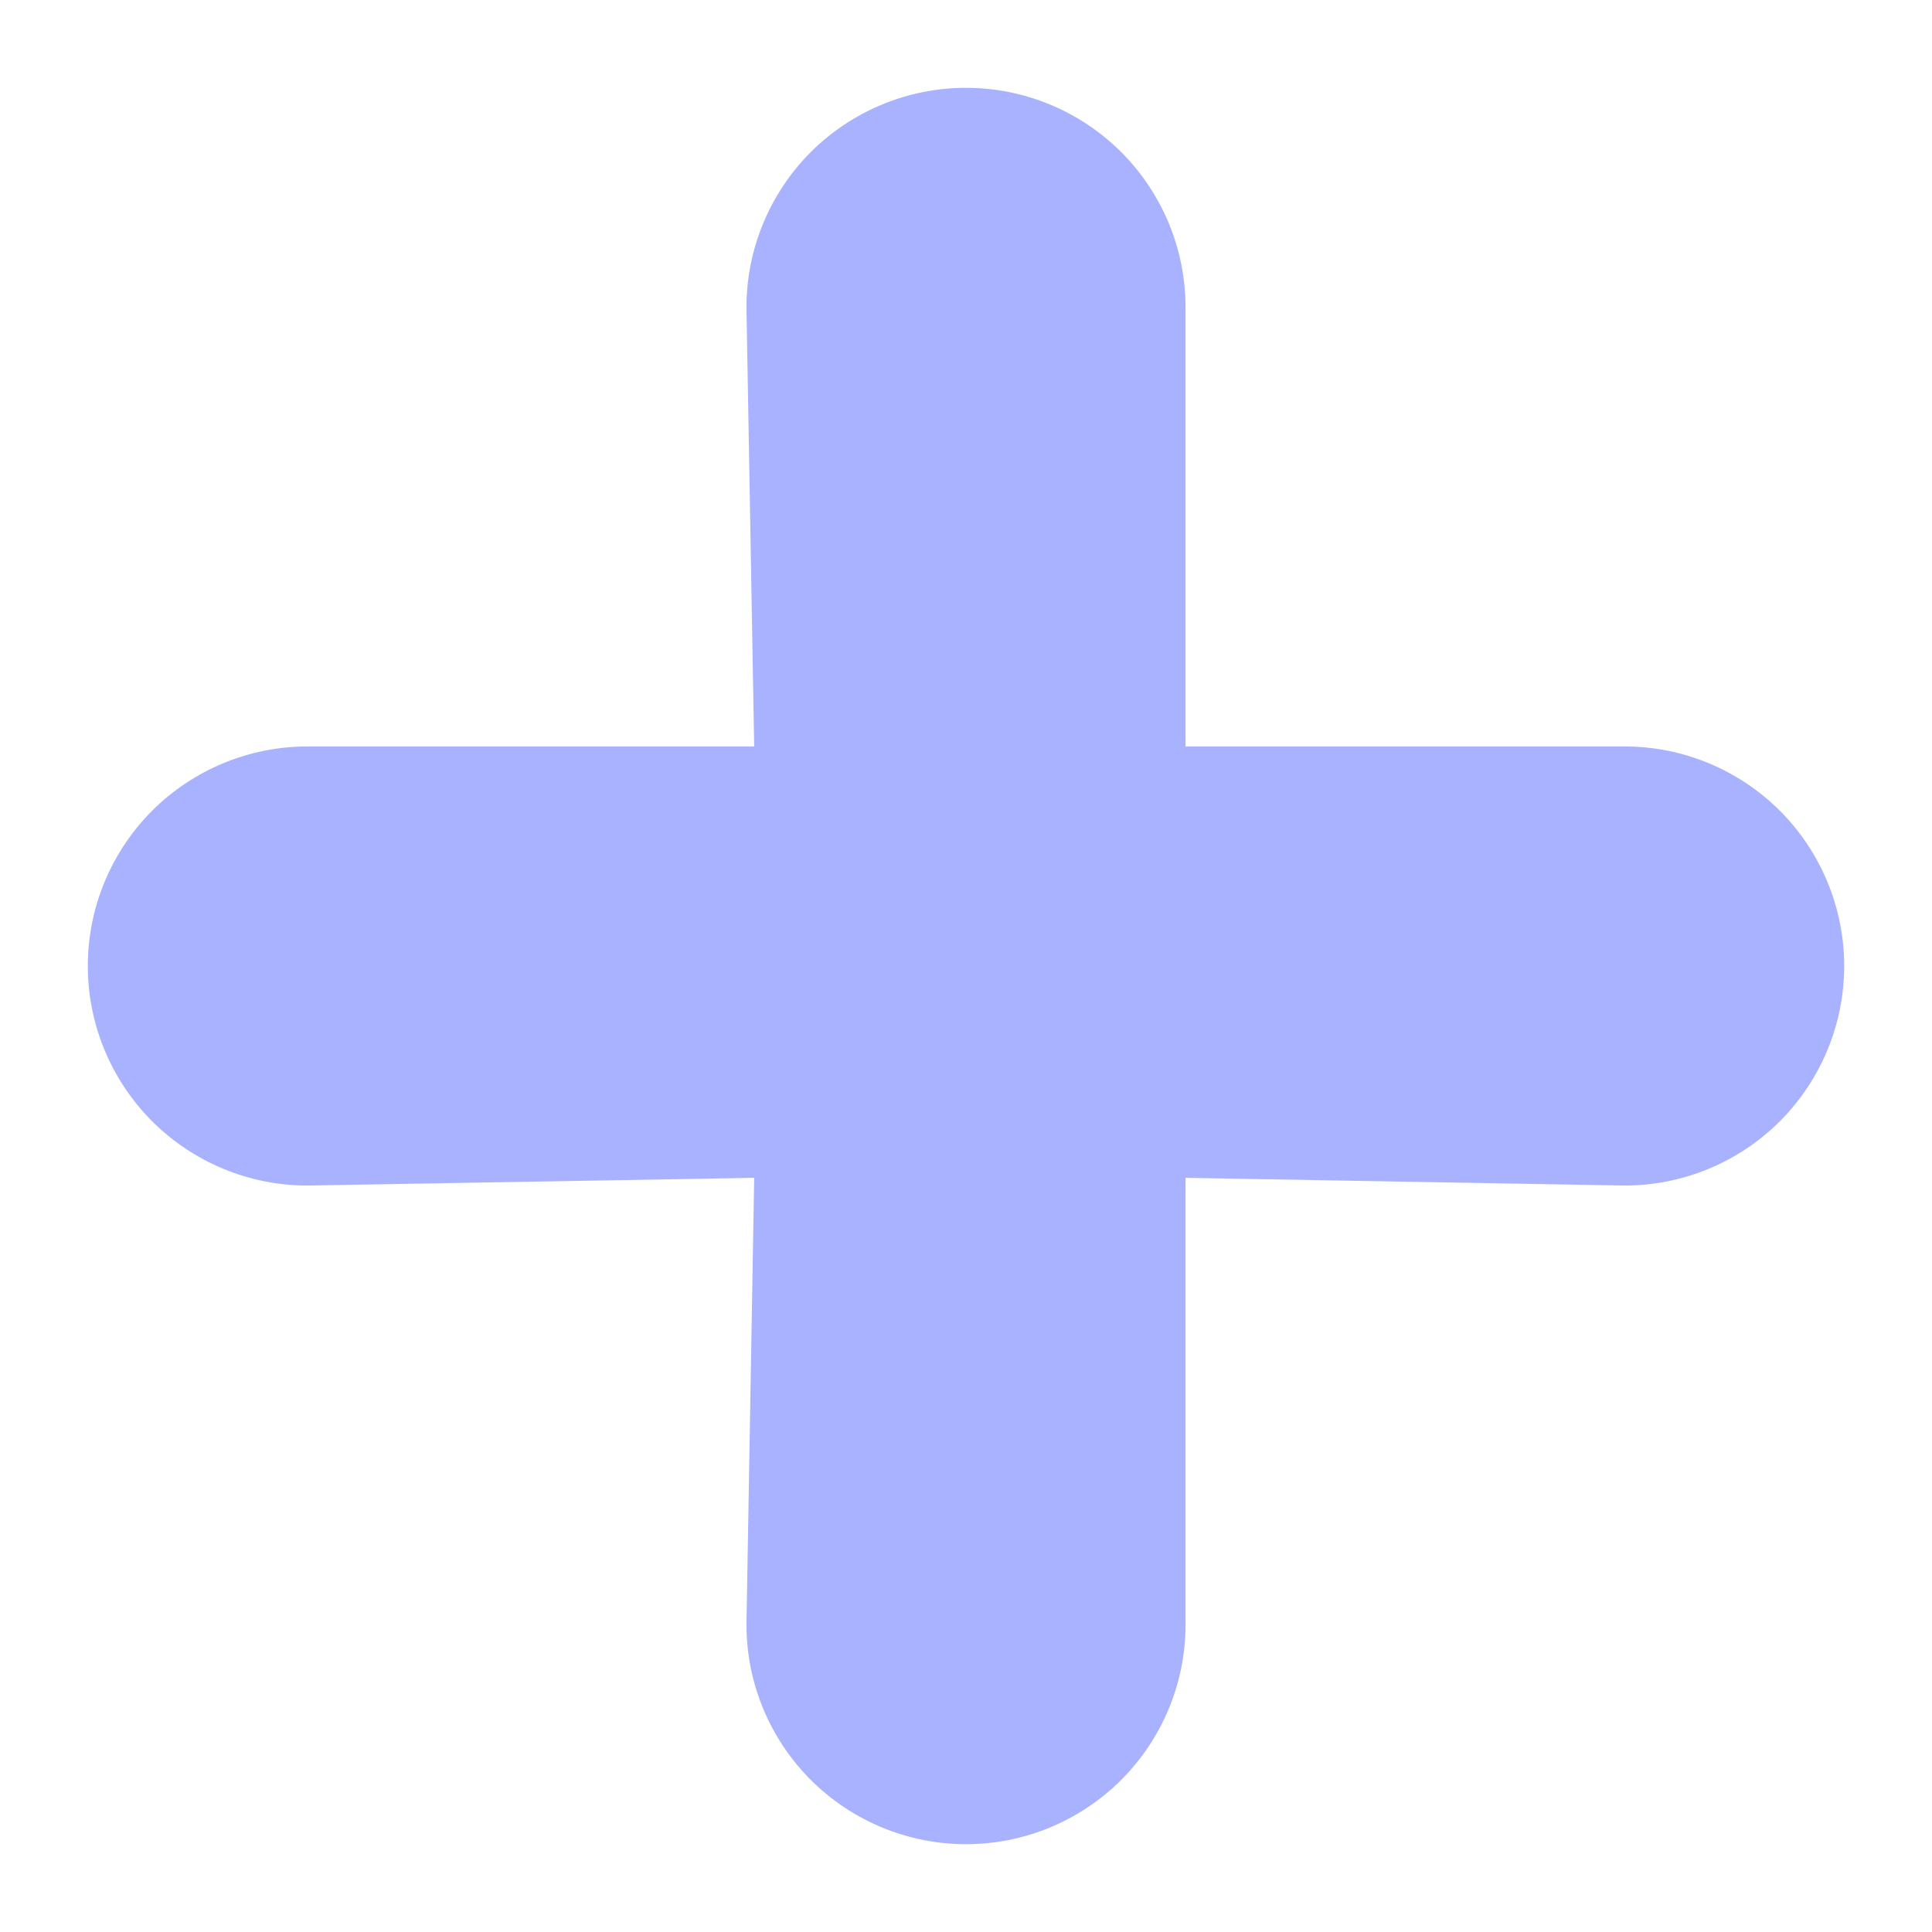
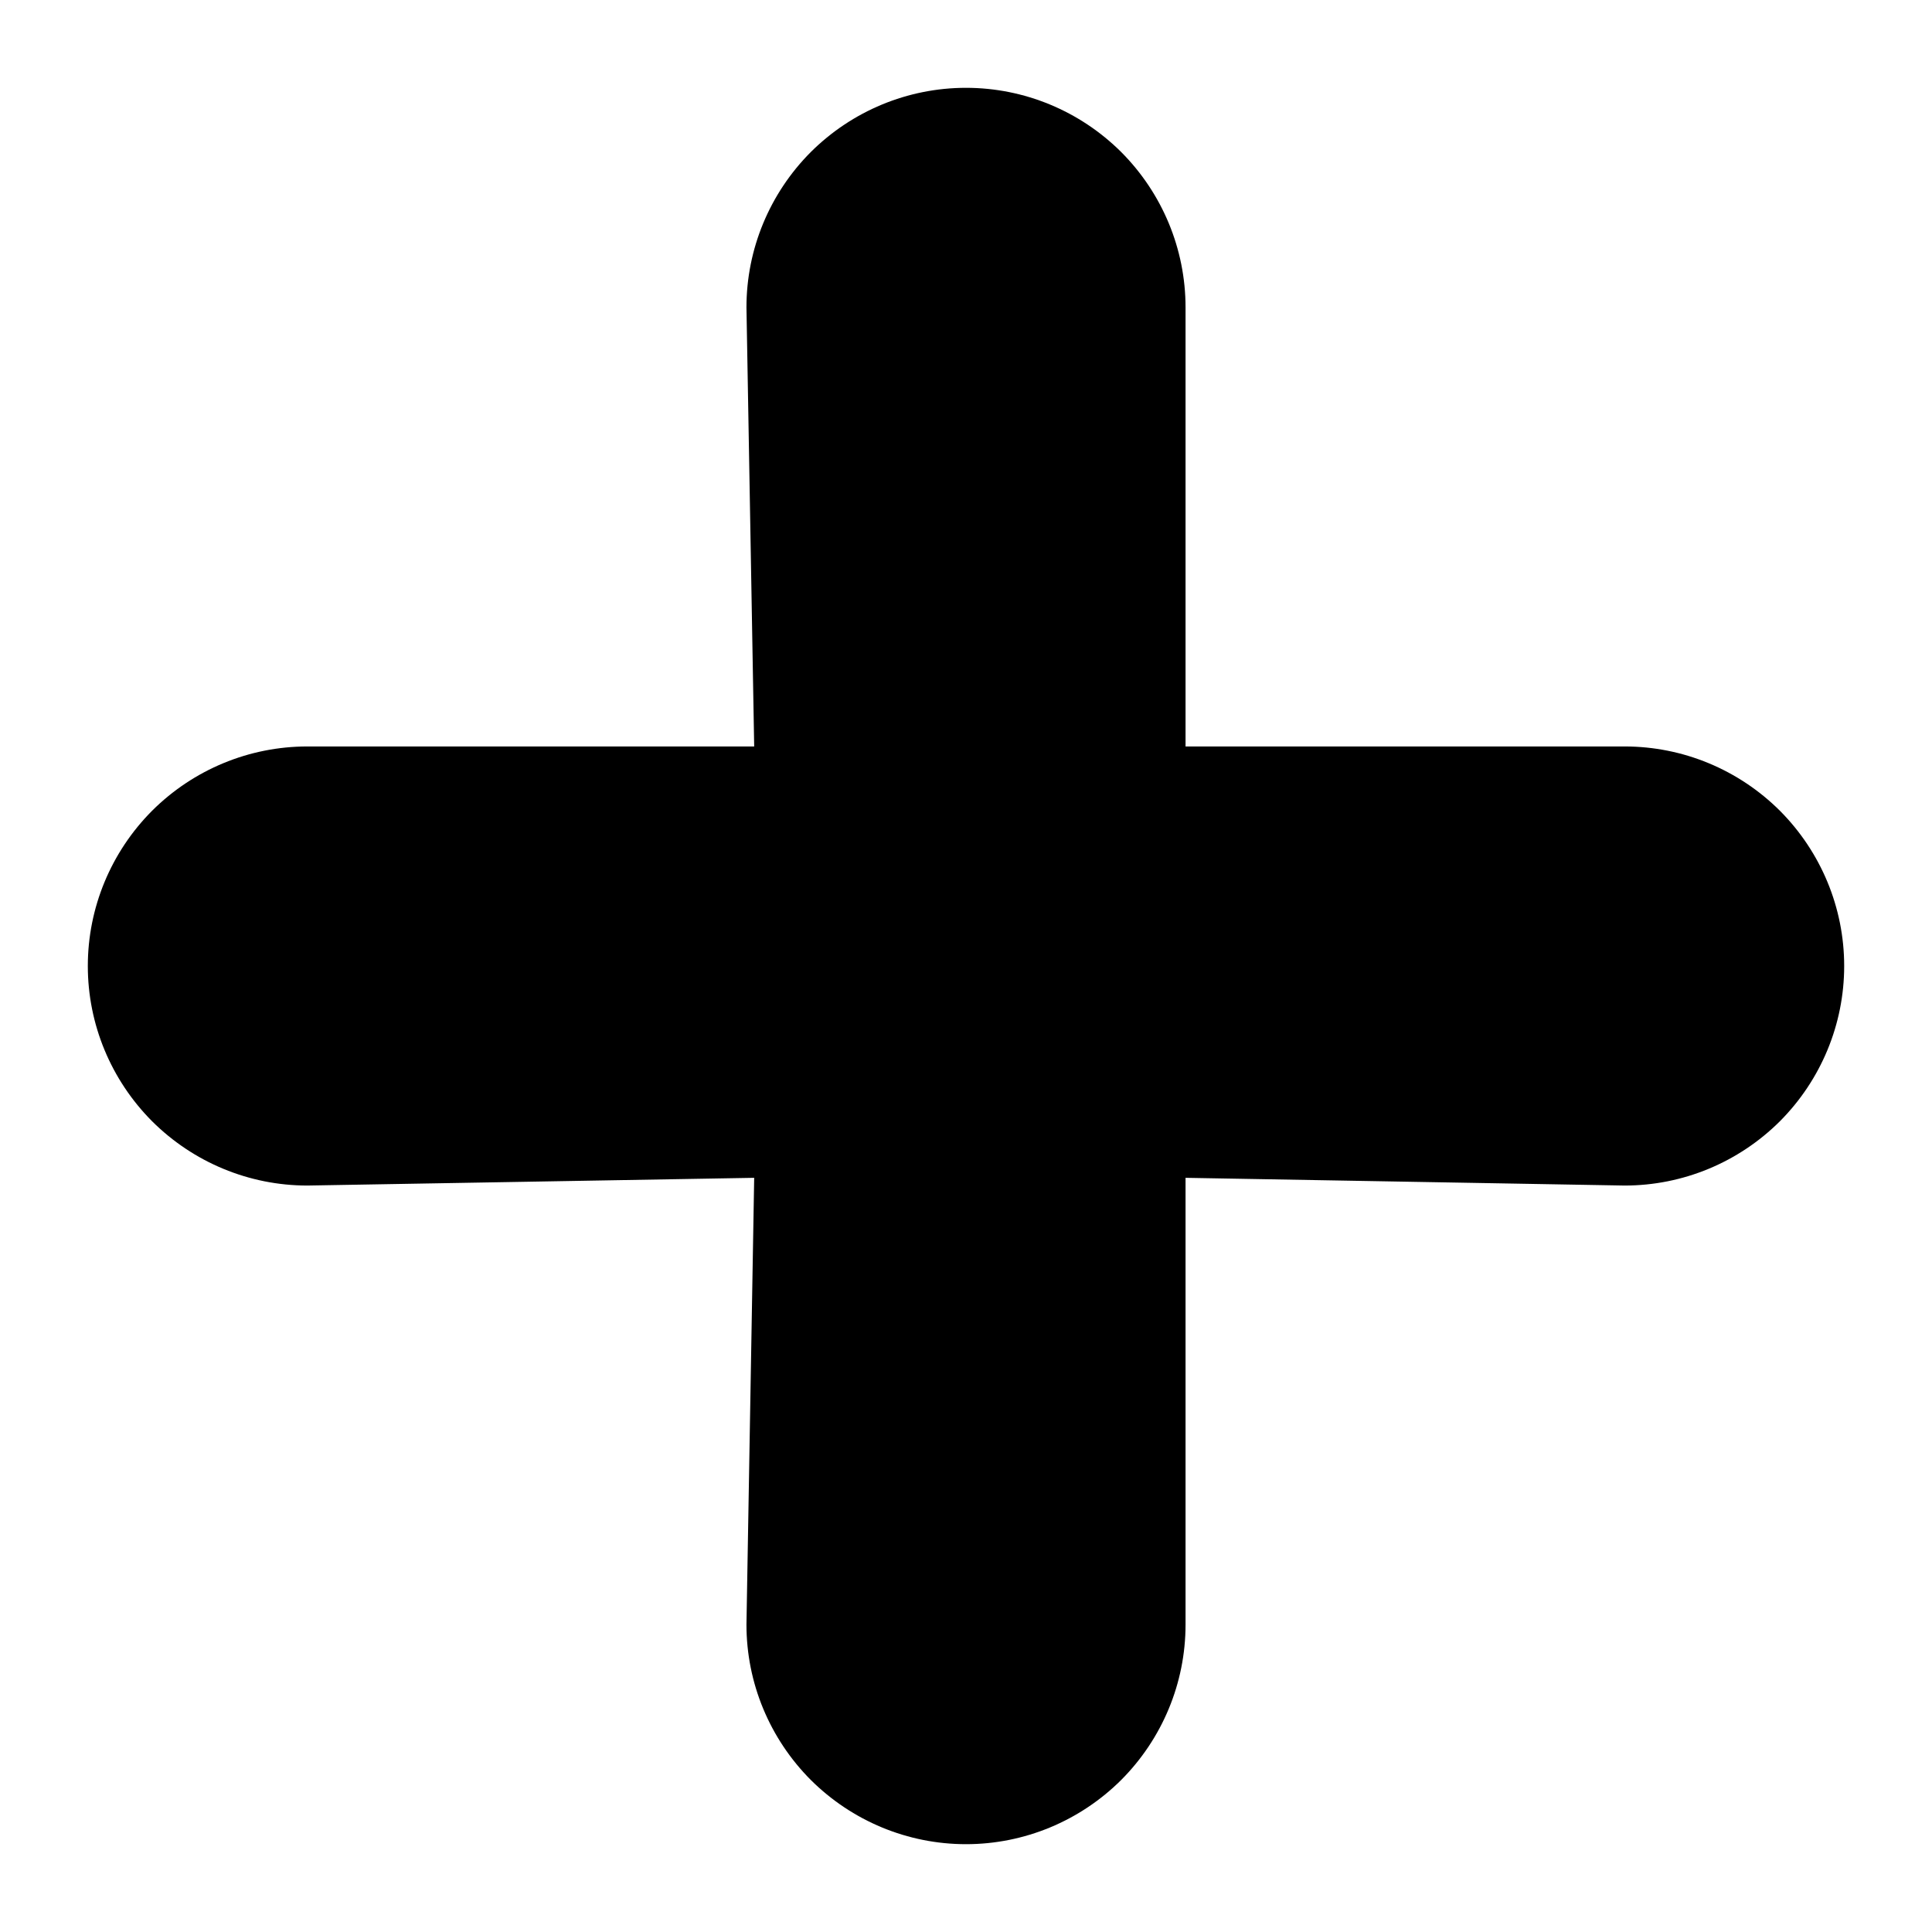
<svg xmlns="http://www.w3.org/2000/svg" width="11" height="11" viewBox="0 0 11 11" fill="none">
-   <path d="M9.25 4.25H6.75V1.75C6.75 1.418 6.618 1.101 6.384 0.866C6.149 0.632 5.832 0.5 5.5 0.5C5.168 0.5 4.851 0.632 4.616 0.866C4.382 1.101 4.25 1.418 4.25 1.75L4.294 4.25H1.75C1.418 4.25 1.101 4.382 0.866 4.616C0.632 4.851 0.5 5.168 0.5 5.5C0.5 5.832 0.632 6.149 0.866 6.384C1.101 6.618 1.418 6.75 1.75 6.75L4.294 6.706L4.25 9.25C4.25 9.582 4.382 9.899 4.616 10.134C4.851 10.368 5.168 10.5 5.5 10.5C5.832 10.5 6.149 10.368 6.384 10.134C6.618 9.899 6.75 9.582 6.75 9.25V6.706L9.25 6.75C9.582 6.75 9.899 6.618 10.134 6.384C10.368 6.149 10.5 5.832 10.5 5.5C10.5 5.168 10.368 4.851 10.134 4.616C9.899 4.382 9.582 4.25 9.25 4.25Z" fill="#A8B2FF" />
+   <path d="M9.25 4.25H6.75V1.75C6.75 1.418 6.618 1.101 6.384 0.866C6.149 0.632 5.832 0.5 5.5 0.5C5.168 0.5 4.851 0.632 4.616 0.866C4.382 1.101 4.25 1.418 4.25 1.75L4.294 4.25H1.75C1.418 4.25 1.101 4.382 0.866 4.616C0.632 4.851 0.5 5.168 0.5 5.5C0.5 5.832 0.632 6.149 0.866 6.384C1.101 6.618 1.418 6.75 1.75 6.75L4.294 6.706L4.25 9.25C4.25 9.582 4.382 9.899 4.616 10.134C4.851 10.368 5.168 10.5 5.5 10.5C5.832 10.5 6.149 10.368 6.384 10.134C6.618 9.899 6.75 9.582 6.75 9.25V6.706L9.25 6.75C9.582 6.75 9.899 6.618 10.134 6.384C10.368 6.149 10.5 5.832 10.5 5.5C10.5 5.168 10.368 4.851 10.134 4.616C9.899 4.382 9.582 4.25 9.25 4.25Z" fill="currentColor" />
</svg>
